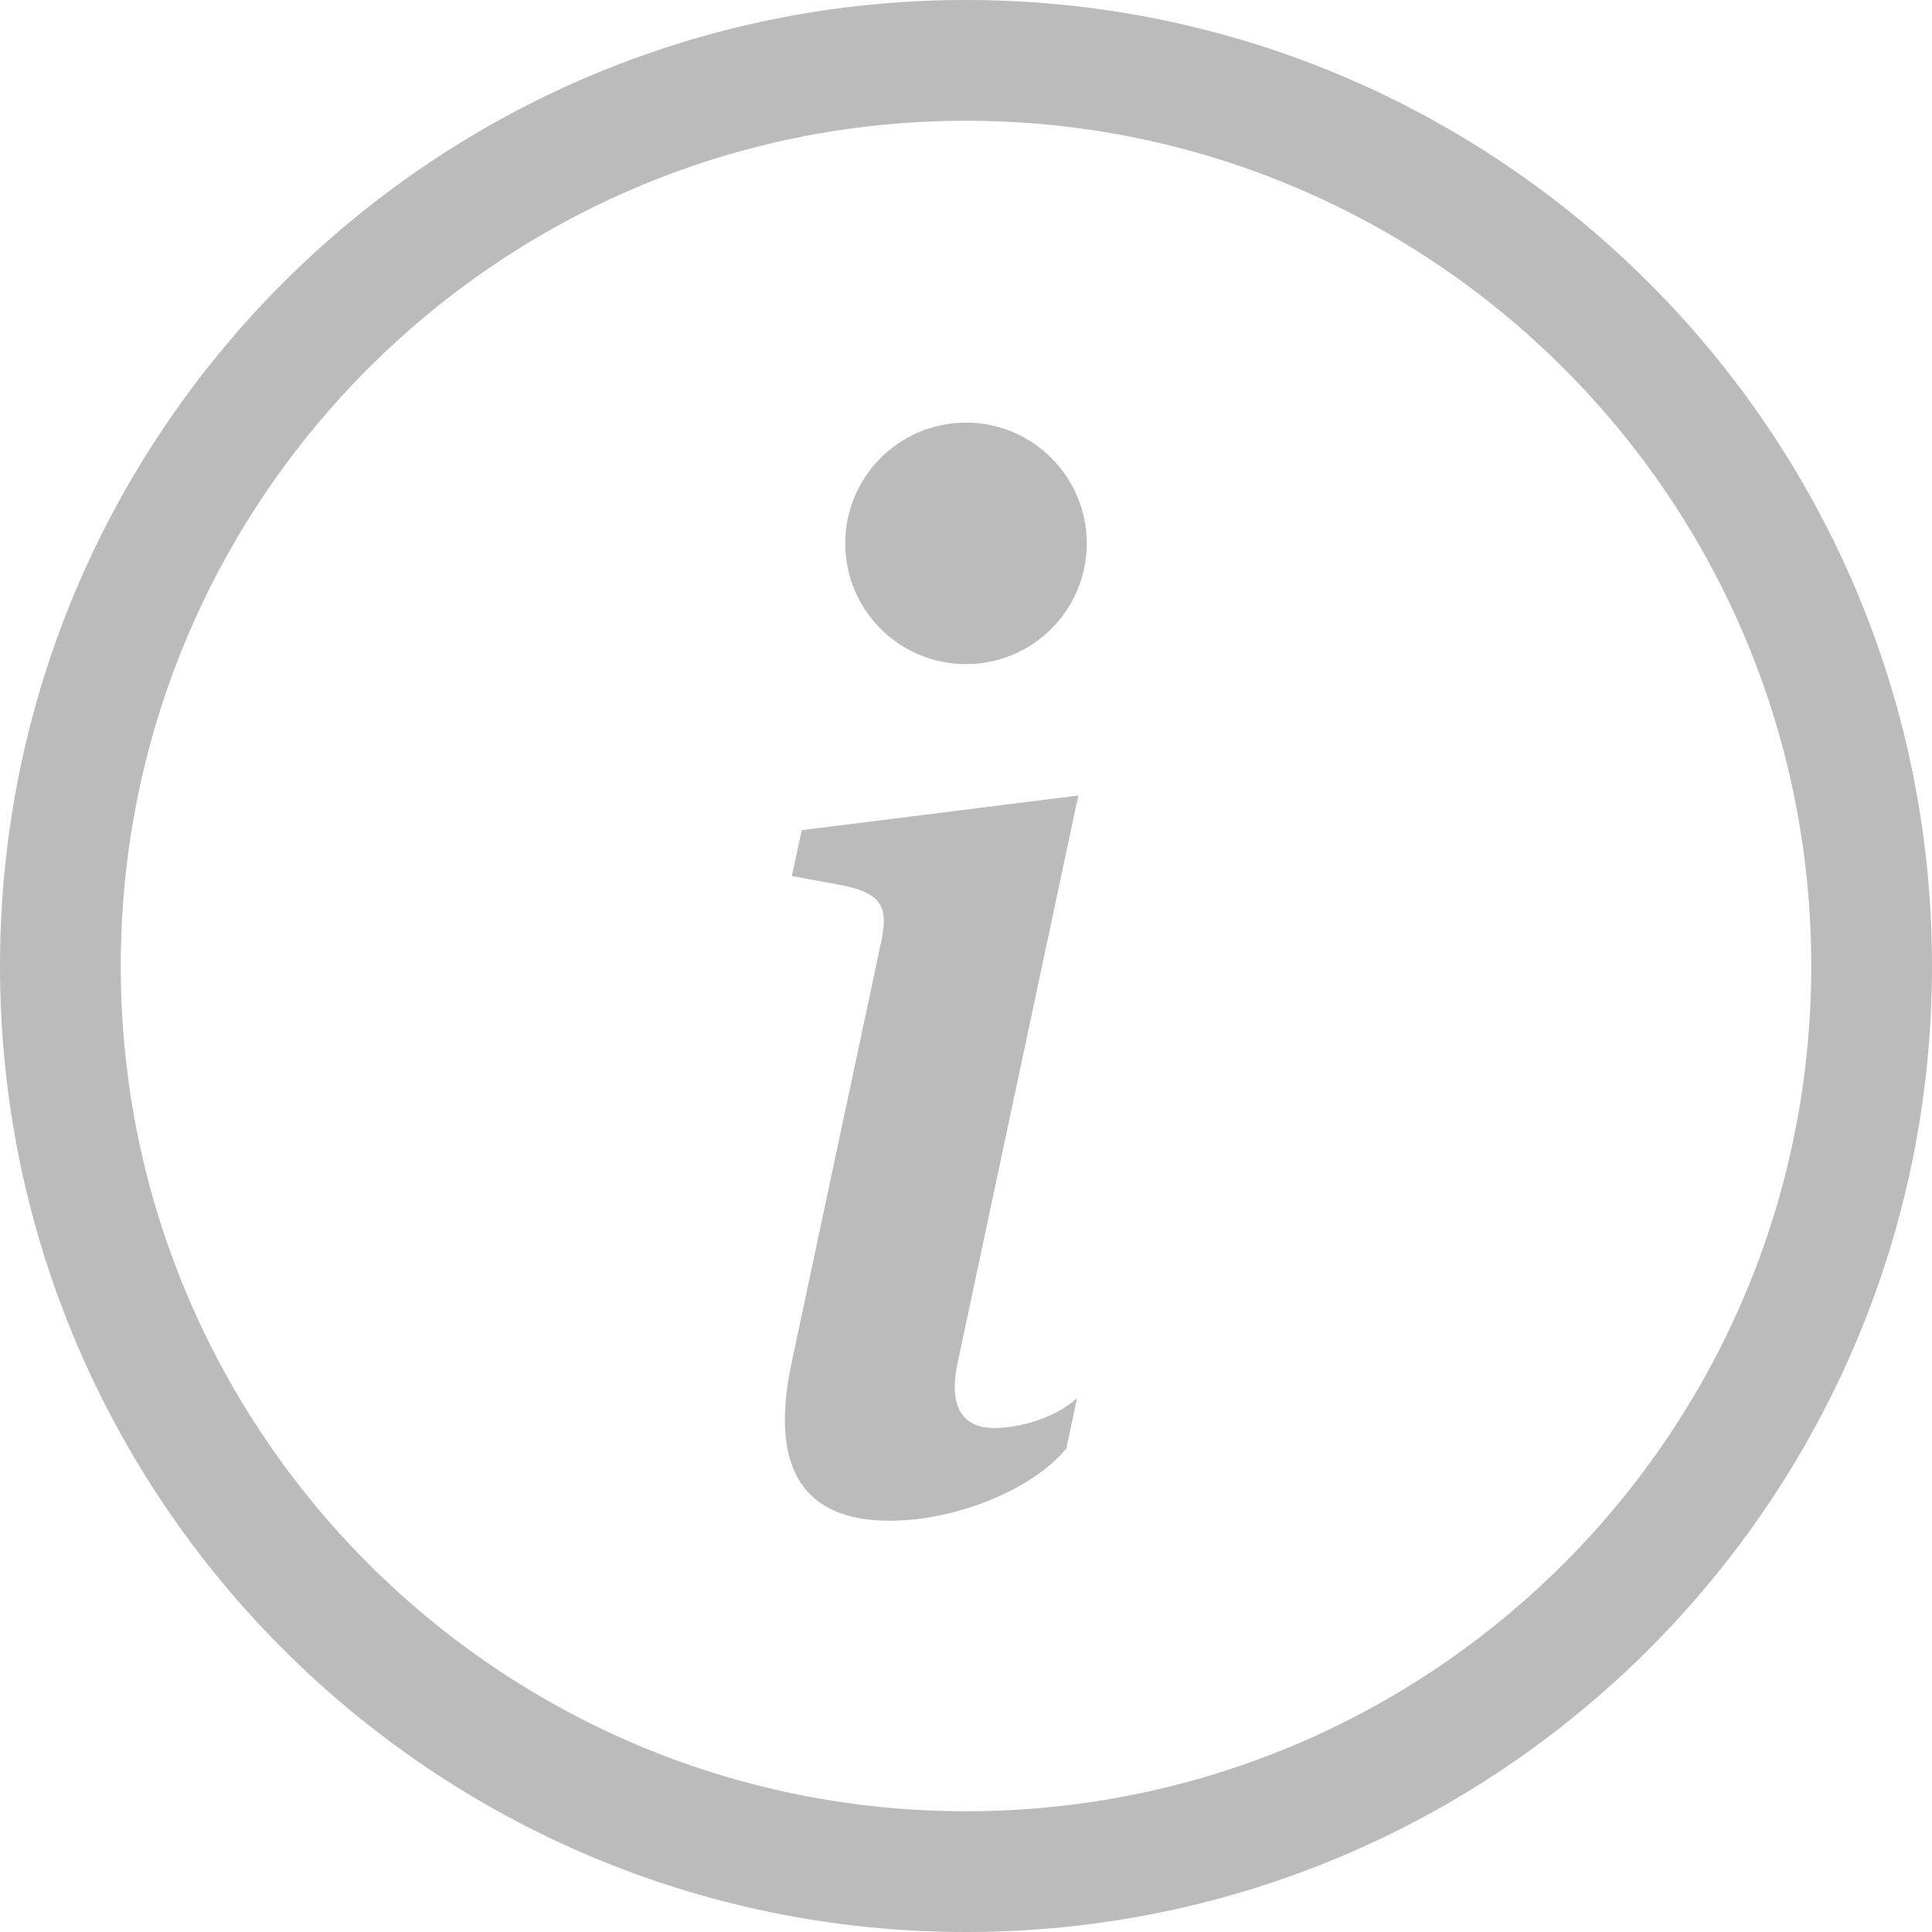
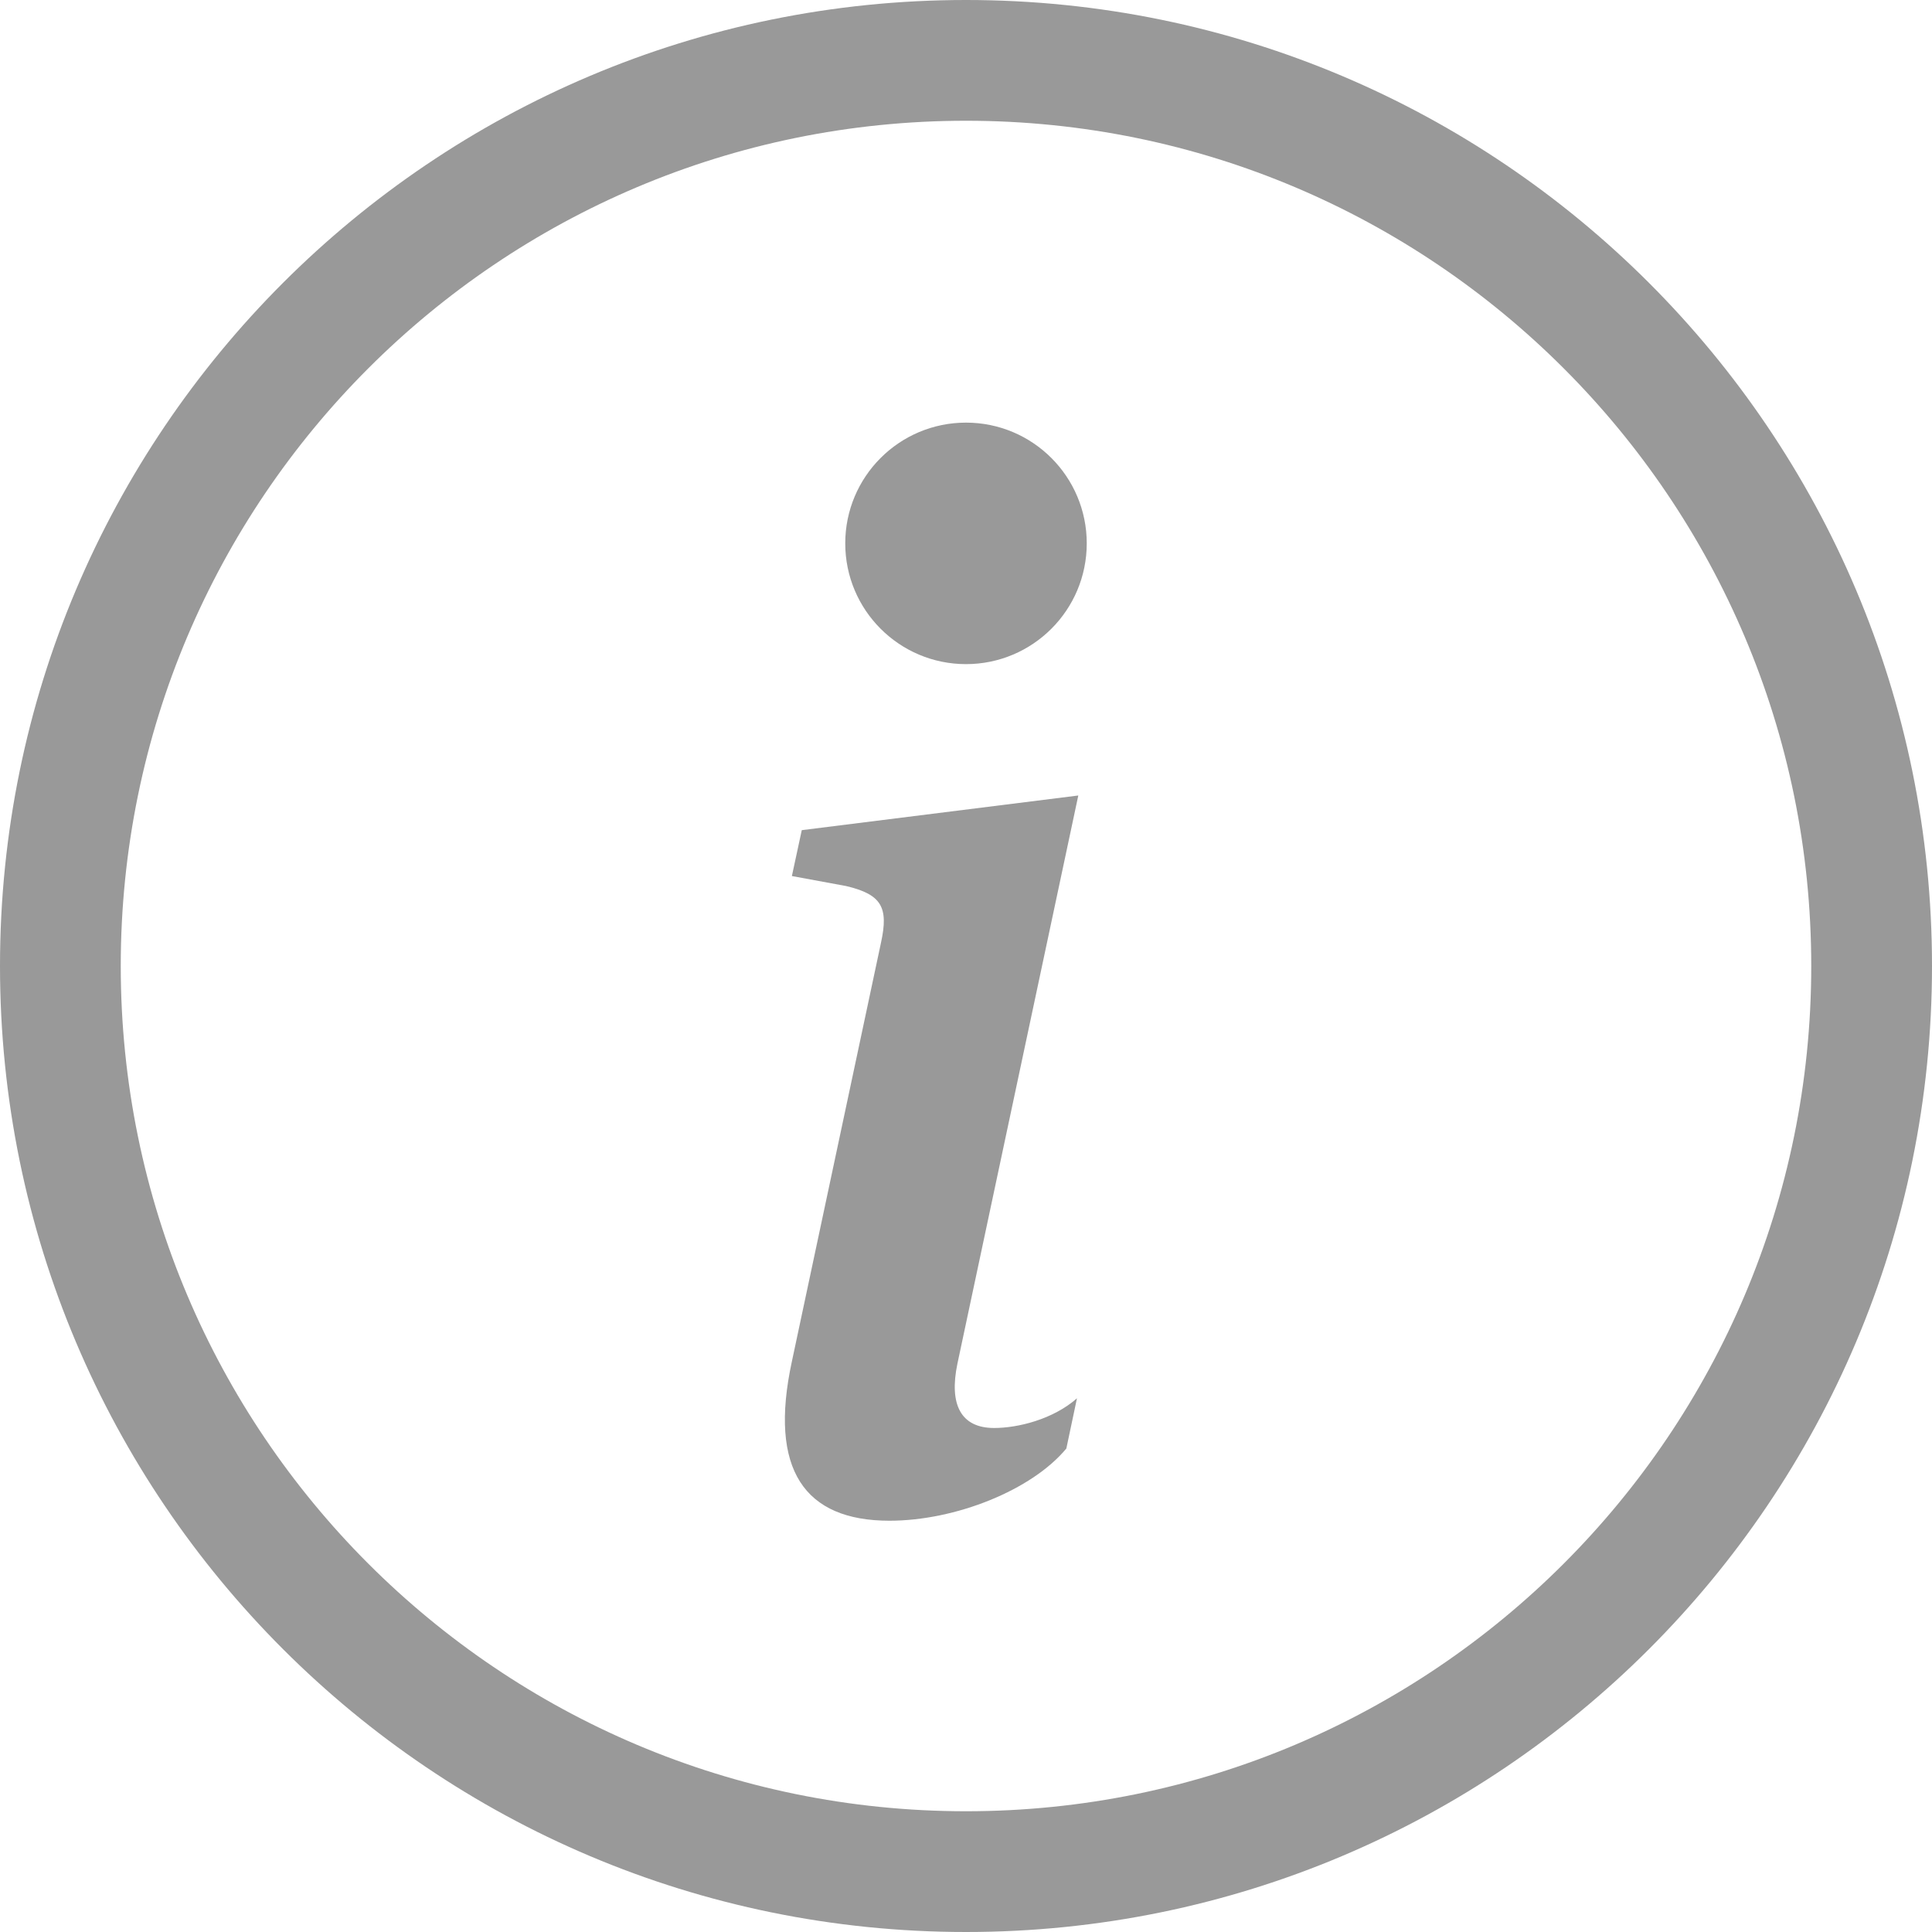
- <svg xmlns="http://www.w3.org/2000/svg" width="800px" height="800px" viewBox="0 0 16 16" fill="#bbb" class="bi bi-info-circle">
+ <svg xmlns="http://www.w3.org/2000/svg" width="800px" height="800px" viewBox="0 0 16 16" fill="#999999" class="bi bi-info-circle">
  <path d="M8 15A7 7 0 1 1 8 1a7 7 0 0 1 0 14zm0 1A8 8 0 1 0 8 0a8 8 0 0 0 0 16z" />
  <path d="m8.93 6.588-2.29.287-.082.38.45.083c.294.07.352.176.288.469l-.738 3.468c-.194.897.105 1.319.808 1.319.545 0 1.178-.252 1.465-.598l.088-.416c-.2.176-.492.246-.686.246-.275 0-.375-.193-.304-.533L8.93 6.588zM9 4.5a1 1 0 1 1-2 0 1 1 0 0 1 2 0z" />
</svg>
